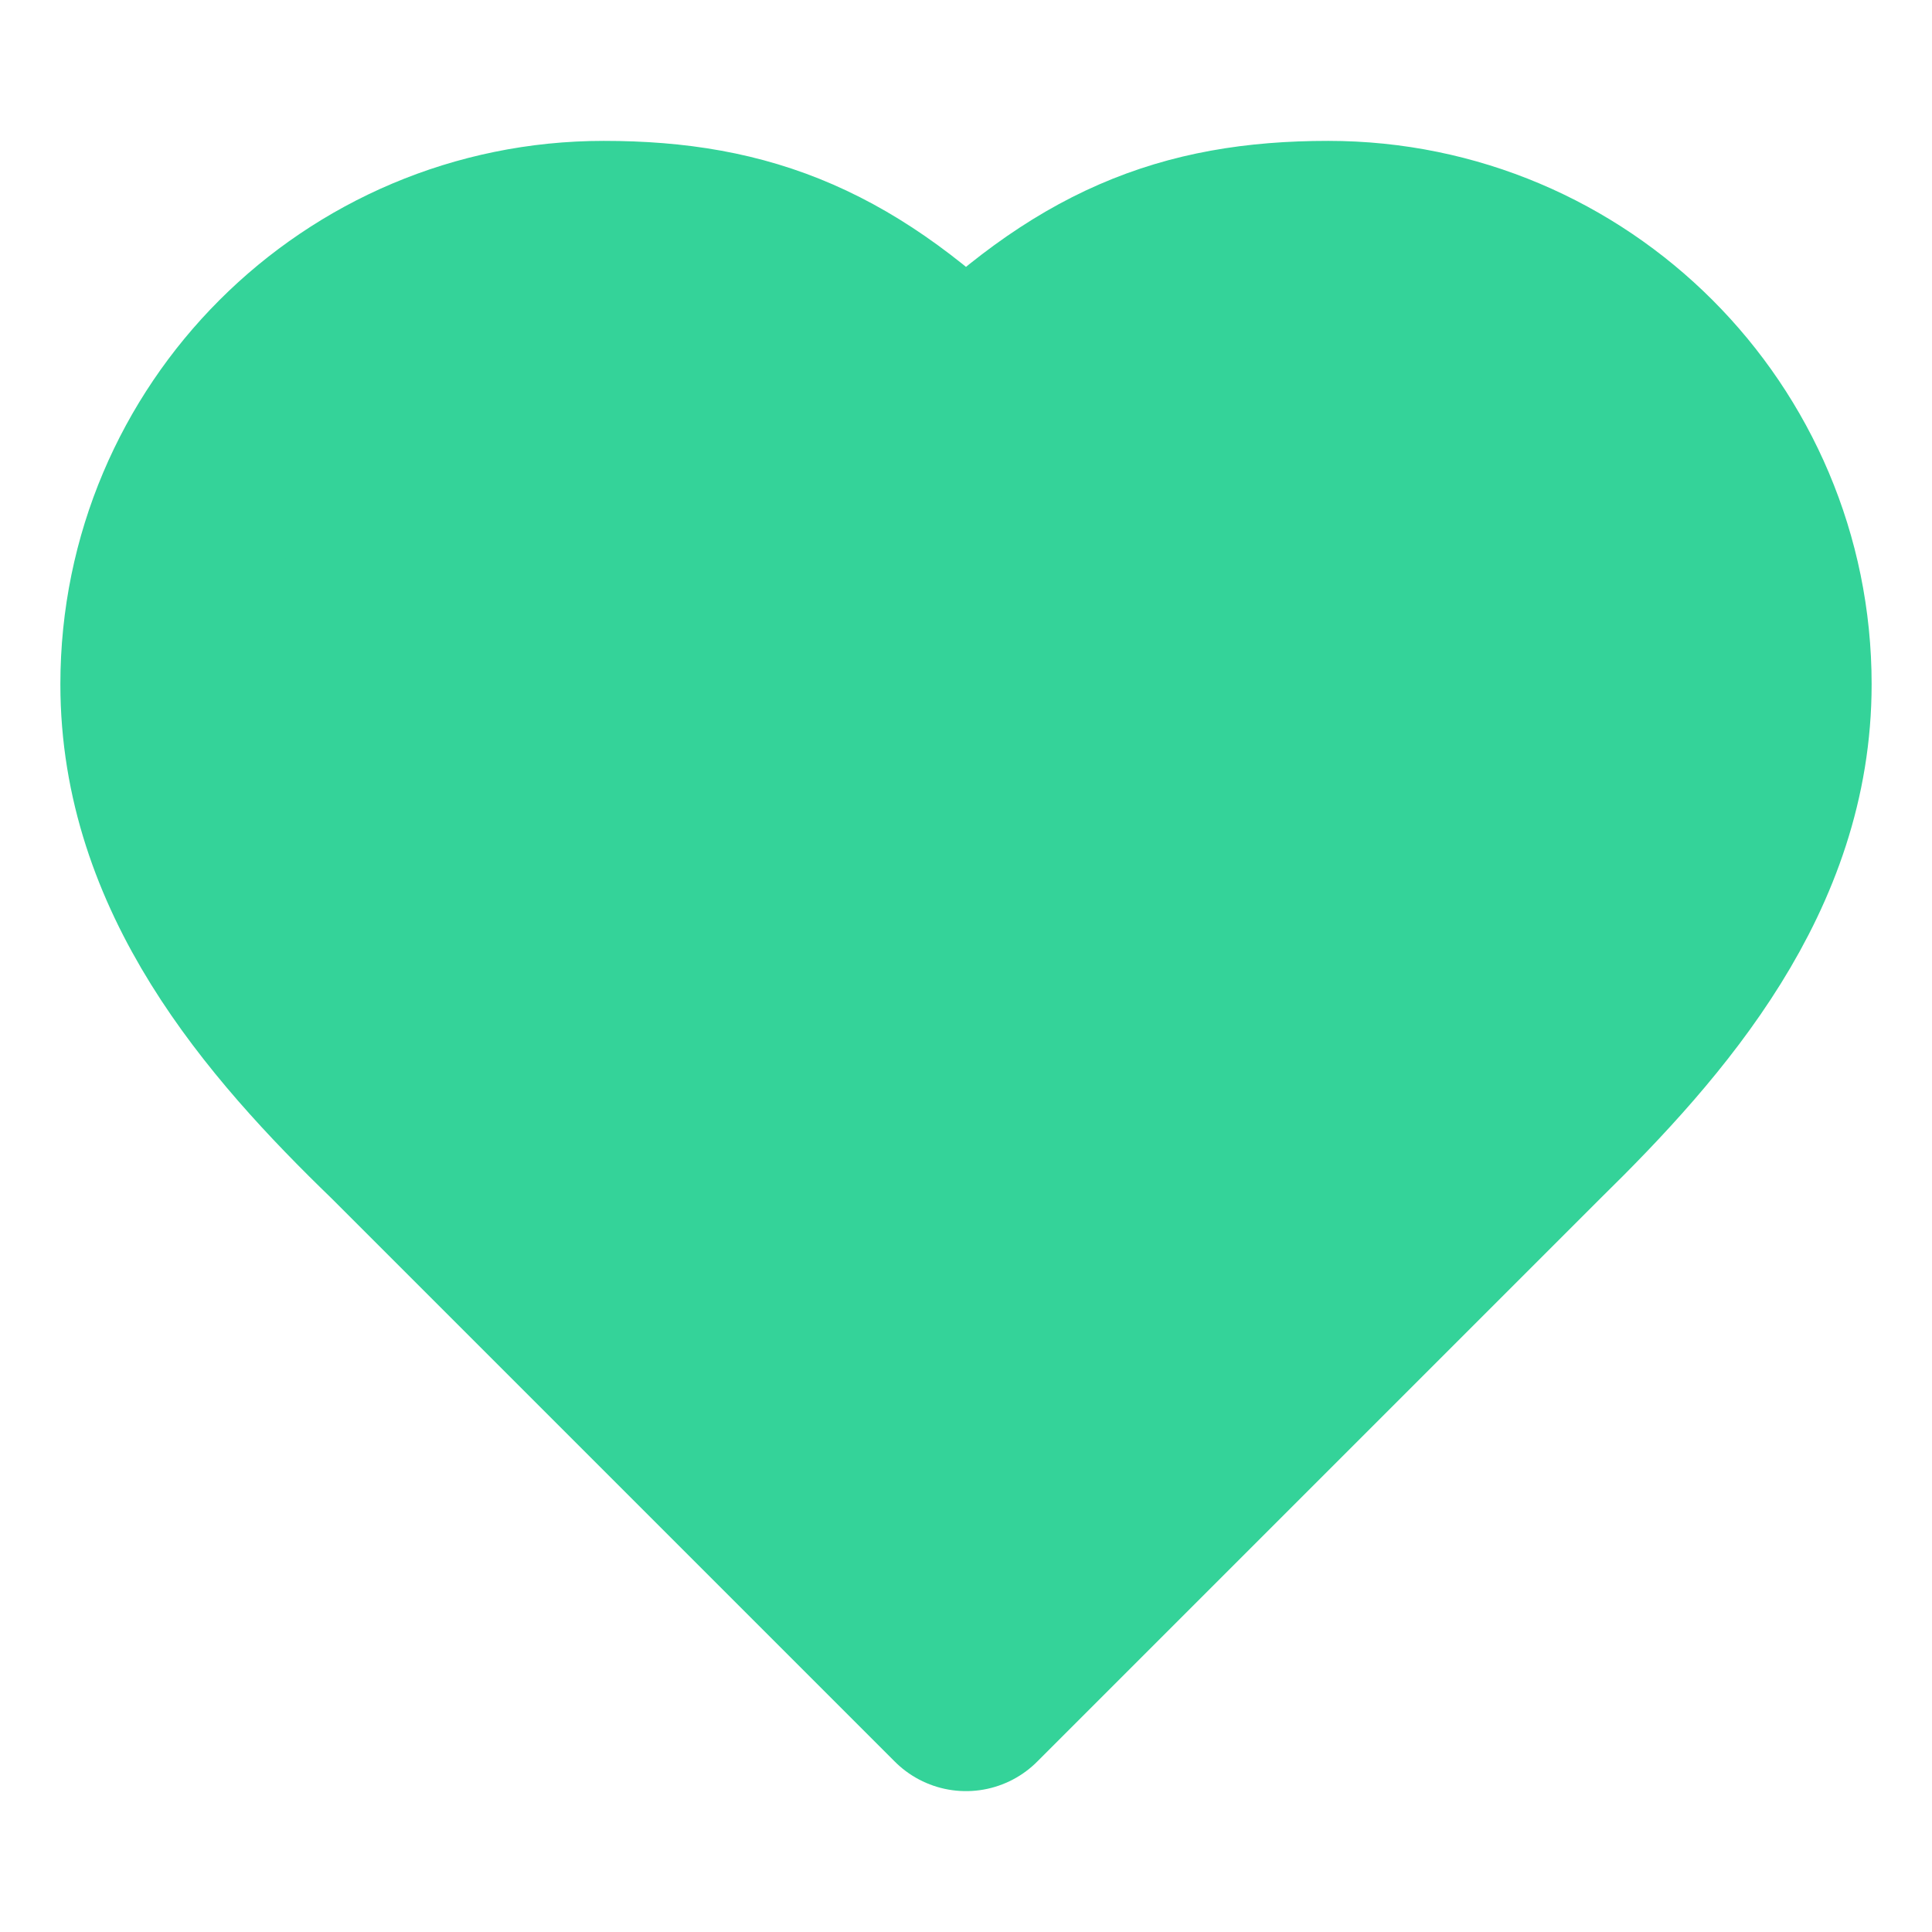
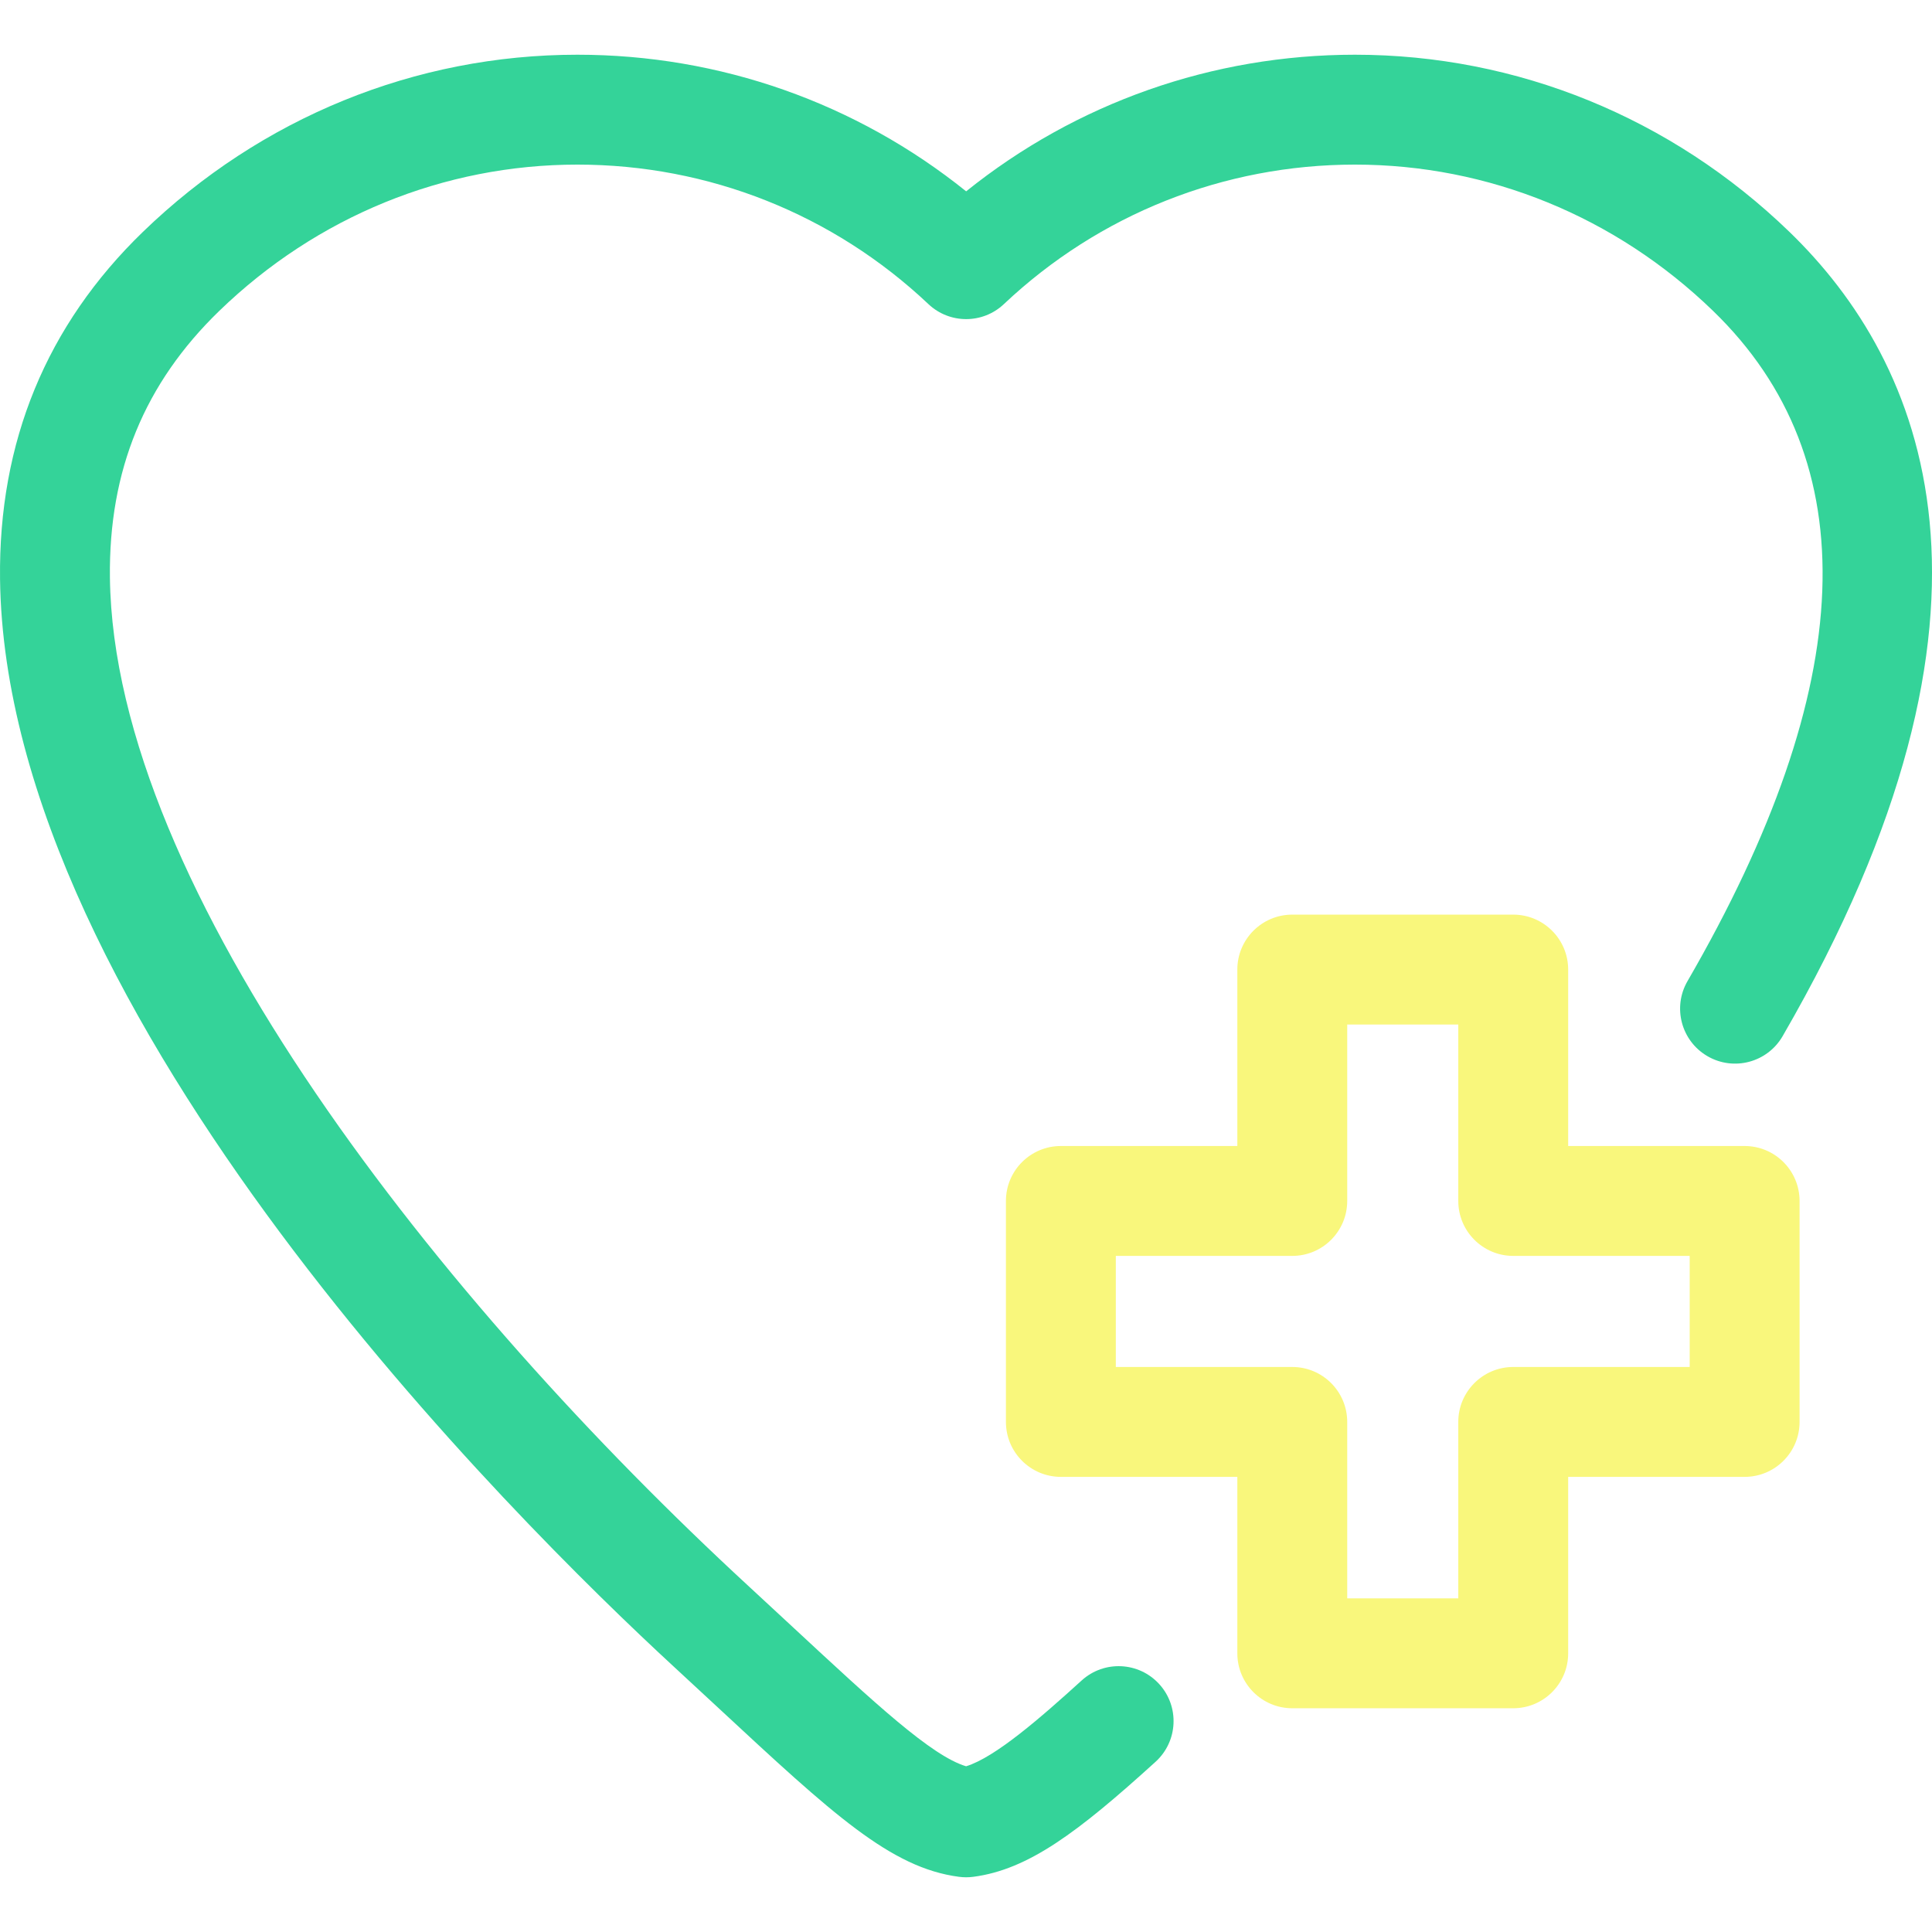
- <svg xmlns="http://www.w3.org/2000/svg" width="100%" height="100%" viewBox="0 0 24 24" fill="#34d399" stroke="#34d399" stroke-width="2.5" stroke-linecap="round" stroke-linejoin="round">
-   <path d="M19 14c1.49-1.46 3-3.21 3-5.5A5.5 5.5 0 0 0 16.5 3c-1.76 0-3 .5-4.5 2-1.5-1.5-2.74-2-4.5-2A5.5 5.5 0 0 0 2 8.5c0 2.3 1.5 4.05 3 5.5l7 7Z" />
+ <svg xmlns="http://www.w3.org/2000/svg" viewBox="0 0 351.639 351.639">
+   <path fill="#34d399" d="M196.875,305.854c-7.446,6.765-15.721,13.996-21.04,15.622c-6.283-1.884-16.534-11.402-31.528-25.324c-2.546-2.364-5.25-4.874-8.128-7.528C80.463,237.239,20.686,162.049,20.006,105.12c-0.233-19.476,6.284-35.357,19.922-48.552c17.737-17.159,40.879-26.609,65.165-26.609c23.858,0,46.547,9.018,63.89,25.393c3.853,3.638,9.876,3.638,13.73,0c17.346-16.375,40.038-25.393,63.896-25.393c24.285,0,47.428,9.45,65.165,26.608c28.077,27.165,26.517,68.214-4.635,122.007c-2.768,4.779-1.137,10.897,3.643,13.665c4.778,2.769,10.897,1.138,13.665-3.642c45.277-78.185,25.662-122.77,1.234-146.404C304.191,21.407,276.11,9.959,246.607,9.959c-25.932,0-50.732,8.771-70.76,24.866c-20.025-16.096-44.823-24.866-70.755-24.866c-29.502,0-57.583,11.448-79.071,32.235C8.462,59.183-0.29,80.434,0.007,105.358c0.952,79.643,94.089,171.661,122.612,197.968c2.861,2.639,5.548,5.133,8.079,7.482c20.903,19.409,31.396,29.15,43.846,30.787c0.432,0.057,0.868,0.085,1.303,0.085c0.435,0,0.87-0.028,1.302-0.085c10.009-1.314,19.024-8.083,33.174-20.938c4.087-3.714,4.391-10.038,0.677-14.126C207.287,302.444,200.963,302.141,196.875,305.854z" />
+   <path fill="#f9f77c" d="M317.536,208.583h-32.117v-32.114c0-5.522-4.477-10-10-10h-40.215c-5.523,0-10,4.478-10,10v32.114h-32.117c-5.523,0-10,4.478-10,10v40.219c0,5.522,4.477,10,10,10h32.117v32.114c0,5.522,4.477,10,10,10h40.215c5.523,0,10-4.478,10-10v-32.114h32.117c5.523,0,10-4.478,10-10v-40.219C327.536,213.06,323.059,208.583,317.536,208.583z M307.536,248.802h-32.117c-5.523,0-10,4.478-10,10v32.114h-20.215v-32.114c0-5.522-4.477-10-10-10h-32.117v-20.219h32.117c5.523,0,10-4.478,10-10v-32.114h20.215v32.114c0,5.522,4.477,10,10,10h32.117V248.802z" />
</svg>
